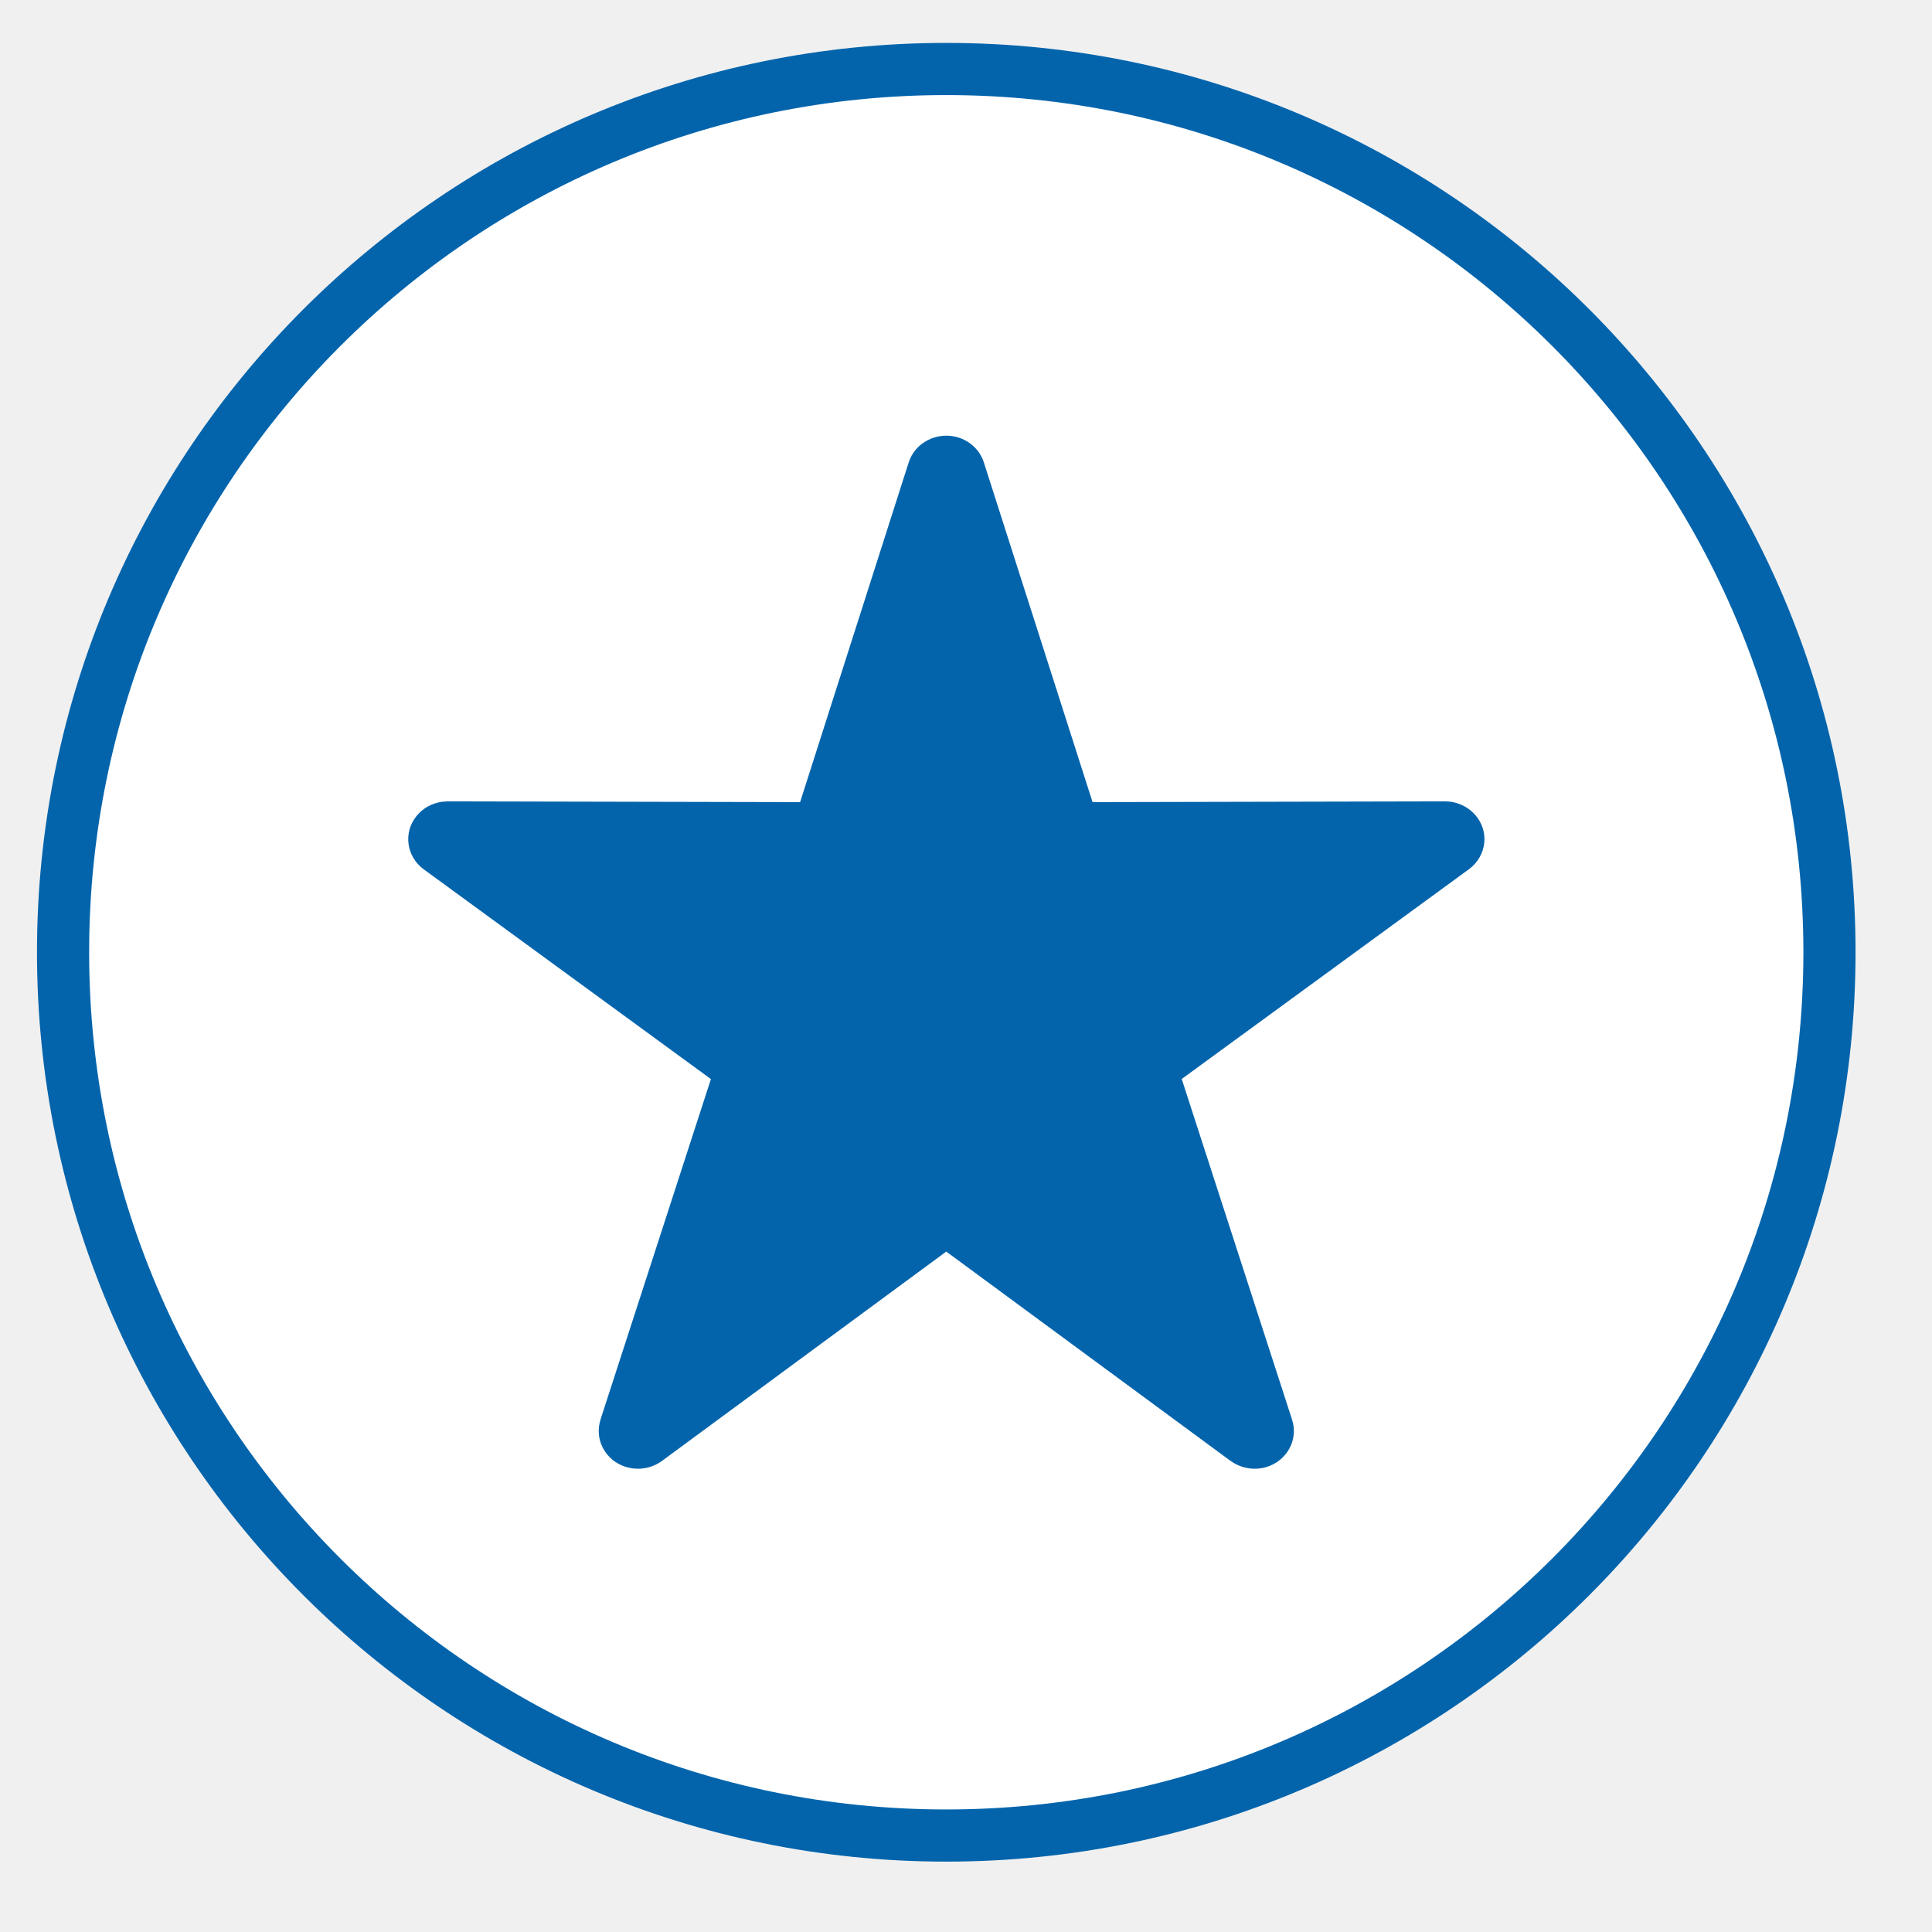
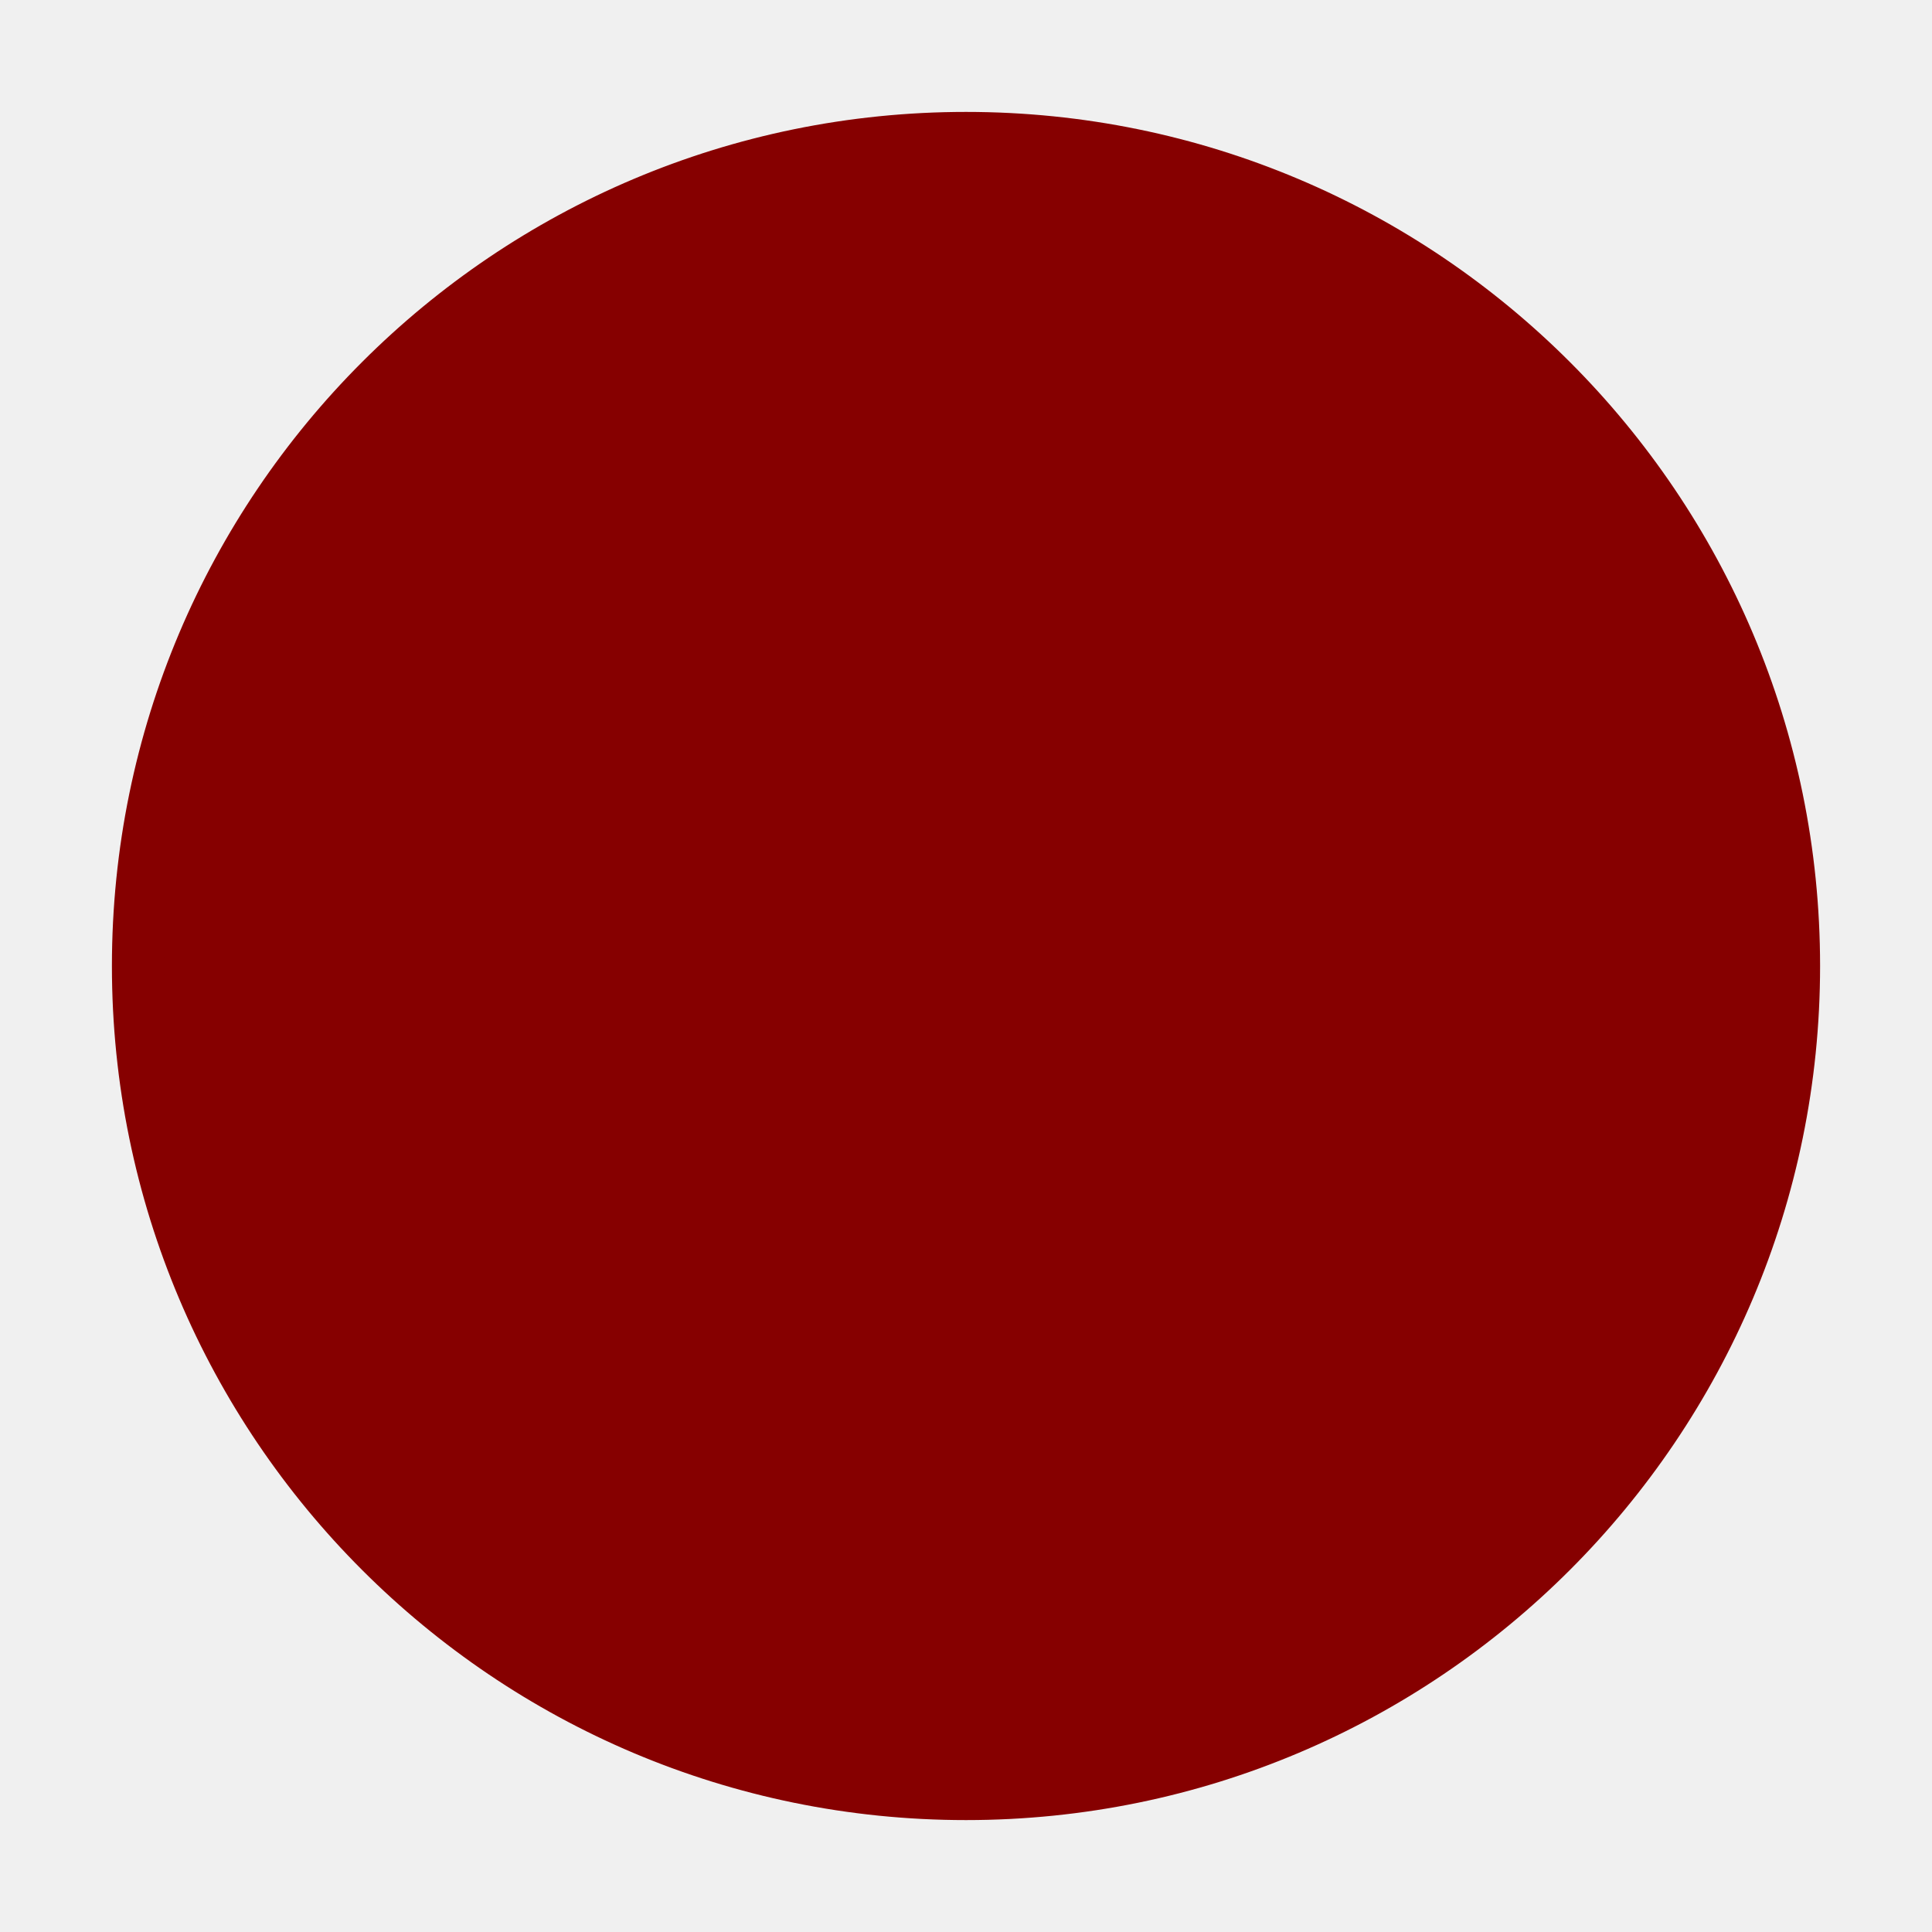
<svg xmlns="http://www.w3.org/2000/svg" width="14" height="14" viewBox="0 0 14 14" fill="none">
-   <path d="M6.857 13.301C10.392 13.301 13.257 10.435 13.257 6.9C13.257 3.366 10.392 0.5 6.857 0.5C3.323 0.5 0.457 3.366 0.457 6.9C0.457 10.435 3.323 13.301 6.857 13.301Z" fill="white" stroke="#0364AC" stroke-width="0.378" stroke-miterlimit="22.926" stroke-linecap="round" stroke-linejoin="round" />
-   <path d="M7.435 6.167L6.585 3.511L7.129 3.35L7.979 6.006L7.708 6.36L7.435 6.167ZM7.979 6.006C8.025 6.151 7.941 6.304 7.79 6.348C7.64 6.392 7.481 6.312 7.435 6.167L7.979 6.006ZM10.473 6.355L7.708 6.36L7.706 5.813L10.471 5.807L10.644 6.299L10.473 6.355ZM10.471 5.807C10.628 5.807 10.756 5.929 10.757 6.08C10.757 6.231 10.63 6.354 10.473 6.355L10.471 5.807ZM8.06 7.499L10.3 5.863L10.644 6.299L8.404 7.935L7.96 7.798L8.06 7.499ZM8.404 7.935C8.28 8.026 8.1 8.003 8.006 7.883C7.911 7.763 7.935 7.591 8.06 7.499L8.404 7.935ZM8.82 10.451L7.96 7.798L8.504 7.636L9.363 10.288L8.918 10.587L8.82 10.451ZM9.363 10.288C9.41 10.432 9.326 10.586 9.176 10.631C9.026 10.675 8.866 10.595 8.82 10.451L9.363 10.288ZM7.03 8.508L9.264 10.153L8.918 10.587L6.684 8.942V8.508H7.03ZM6.684 8.942C6.559 8.85 6.536 8.678 6.631 8.559C6.727 8.439 6.906 8.416 7.03 8.508L6.684 8.942ZM4.45 10.153L6.684 8.508L7.03 8.942L4.796 10.587L4.351 10.288L4.45 10.153ZM4.796 10.587C4.672 10.678 4.492 10.656 4.397 10.536C4.302 10.416 4.325 10.245 4.45 10.153L4.796 10.587ZM5.754 7.798L4.895 10.451L4.351 10.288L5.211 7.636L5.655 7.499L5.754 7.798ZM5.211 7.636C5.257 7.492 5.417 7.411 5.567 7.456C5.717 7.501 5.801 7.654 5.754 7.798L5.211 7.636ZM3.415 5.863L5.655 7.499L5.31 7.935L3.07 6.299L3.243 5.807L3.415 5.863ZM3.07 6.299C2.946 6.208 2.921 6.036 3.016 5.916C3.111 5.795 3.29 5.772 3.415 5.863L3.07 6.299ZM6.007 6.36L3.242 6.355L3.243 5.807L6.008 5.813L6.28 6.167L6.007 6.36ZM6.008 5.813C6.165 5.813 6.293 5.937 6.292 6.087C6.292 6.238 6.164 6.361 6.007 6.36L6.008 5.813ZM7.129 3.511L6.28 6.167L5.736 6.006L6.585 3.35H7.129V3.511ZM6.585 3.35C6.631 3.206 6.791 3.125 6.941 3.169C7.091 3.214 7.176 3.367 7.129 3.511L6.585 3.35Z" fill="#0364AC" />
-   <path fill-rule="evenodd" clip-rule="evenodd" d="M6.857 3.431L7.707 6.087L10.472 6.081L8.232 7.717L9.091 10.37L6.857 8.725L4.623 10.37L5.483 7.717L3.243 6.081L6.008 6.087L6.857 3.431Z" fill="#0364AC" />
+   <path d="M7 13C10.314 13 13 10.314 13 7C13 3.686 10.314 1 7 1C3.686 1 1 3.686 1 7C1 10.314 3.686 13 7 13Z" fill="#860000" stroke="#860000" stroke-width="0.378" stroke-miterlimit="22.926" stroke-linecap="round" stroke-linejoin="round" />
+   <path d="M7.541 6.312L6.745 3.823L7.255 3.672L8.052 6.162L7.797 6.494L7.541 6.312ZM8.052 6.162C8.095 6.297 8.016 6.441 7.875 6.482C7.734 6.524 7.585 6.448 7.541 6.312L8.052 6.162ZM10.39 6.488L7.797 6.494L7.796 5.981L10.388 5.975L10.55 6.436L10.39 6.488ZM10.388 5.975C10.535 5.975 10.655 6.09 10.656 6.231C10.656 6.372 10.537 6.488 10.39 6.488L10.388 5.975ZM8.127 7.561L10.227 6.028L10.55 6.436L8.45 7.97L8.034 7.842L8.127 7.561ZM8.45 7.97C8.333 8.055 8.165 8.033 8.076 7.921C7.988 7.808 8.01 7.647 8.127 7.561L8.45 7.97ZM8.84 10.328L8.034 7.842L8.543 7.689L9.349 10.176L8.932 10.456L8.84 10.328ZM9.349 10.176C9.393 10.311 9.315 10.455 9.174 10.497C9.033 10.539 8.883 10.463 8.84 10.328L9.349 10.176ZM7.162 8.507L9.257 10.049L8.932 10.456L6.838 8.914V8.507H7.162ZM6.838 8.914C6.721 8.827 6.699 8.667 6.788 8.554C6.877 8.442 7.045 8.421 7.162 8.507L6.838 8.914ZM4.743 10.049L6.838 8.507L7.162 8.914L5.068 10.456L4.651 10.176L4.743 10.049ZM5.068 10.456C4.951 10.542 4.783 10.52 4.694 10.408C4.604 10.296 4.626 10.135 4.743 10.049L5.068 10.456ZM5.966 7.842L5.16 10.328L4.651 10.176L5.456 7.689L5.873 7.561L5.966 7.842ZM5.456 7.689C5.5 7.554 5.65 7.479 5.791 7.521C5.931 7.563 6.01 7.707 5.966 7.842L5.456 7.689ZM3.773 6.028L5.873 7.561L5.55 7.97L3.45 6.436L3.612 5.975L3.773 6.028ZM3.45 6.436C3.333 6.35 3.31 6.189 3.399 6.077C3.488 5.964 3.656 5.942 3.773 6.028L3.45 6.436ZM6.203 6.494L3.61 6.488L3.612 5.975L6.204 5.981L6.459 6.312L6.203 6.494ZM6.204 5.981C6.351 5.981 6.471 6.096 6.47 6.238C6.47 6.379 6.35 6.494 6.203 6.494L6.204 5.981ZM7.255 3.823L6.459 6.312L5.948 6.162L6.745 3.672H7.255V3.823ZM6.745 3.672C6.788 3.536 6.938 3.461 7.078 3.502C7.219 3.544 7.298 3.687 7.255 3.823L6.745 3.672Z" fill="#860000" />
+   <path fill-rule="evenodd" clip-rule="evenodd" d="M7 3.747L7.797 6.237L10.389 6.232L8.289 7.766L9.094 10.252L7 8.71L4.905 10.252L5.711 7.766L3.611 6.232L6.203 6.237L7 3.747Z" fill="#860000" />
</svg>
